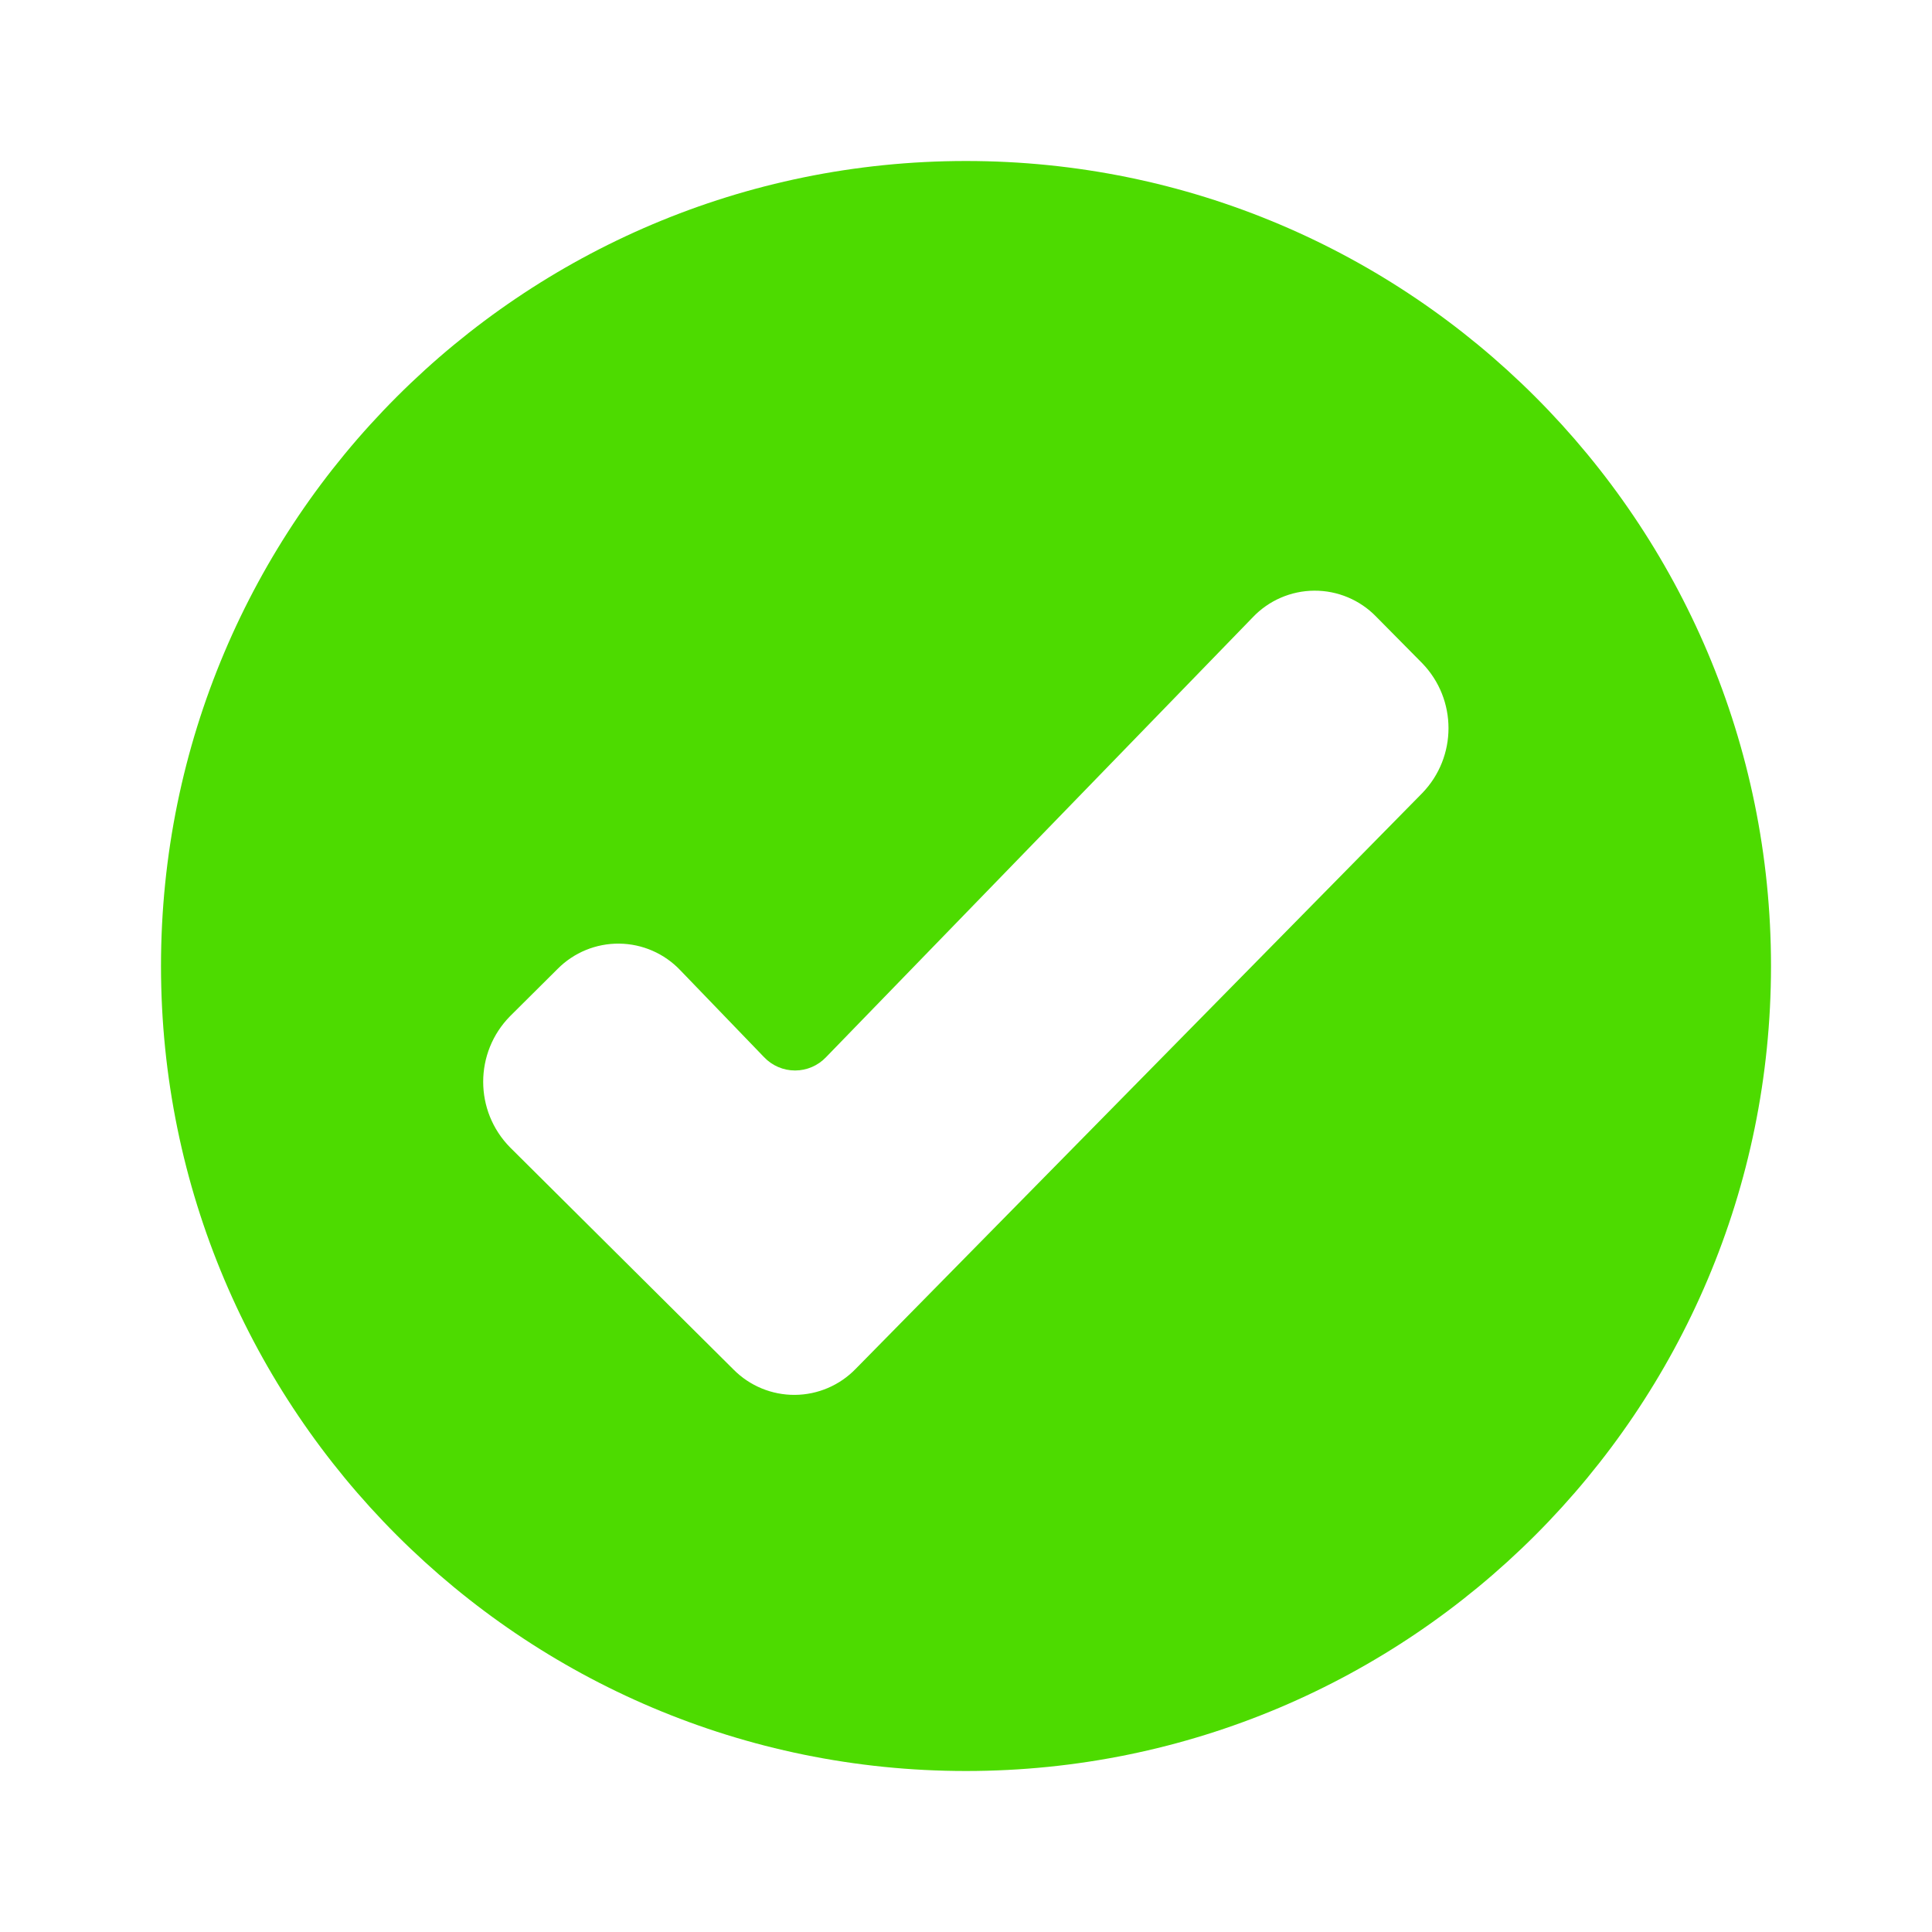
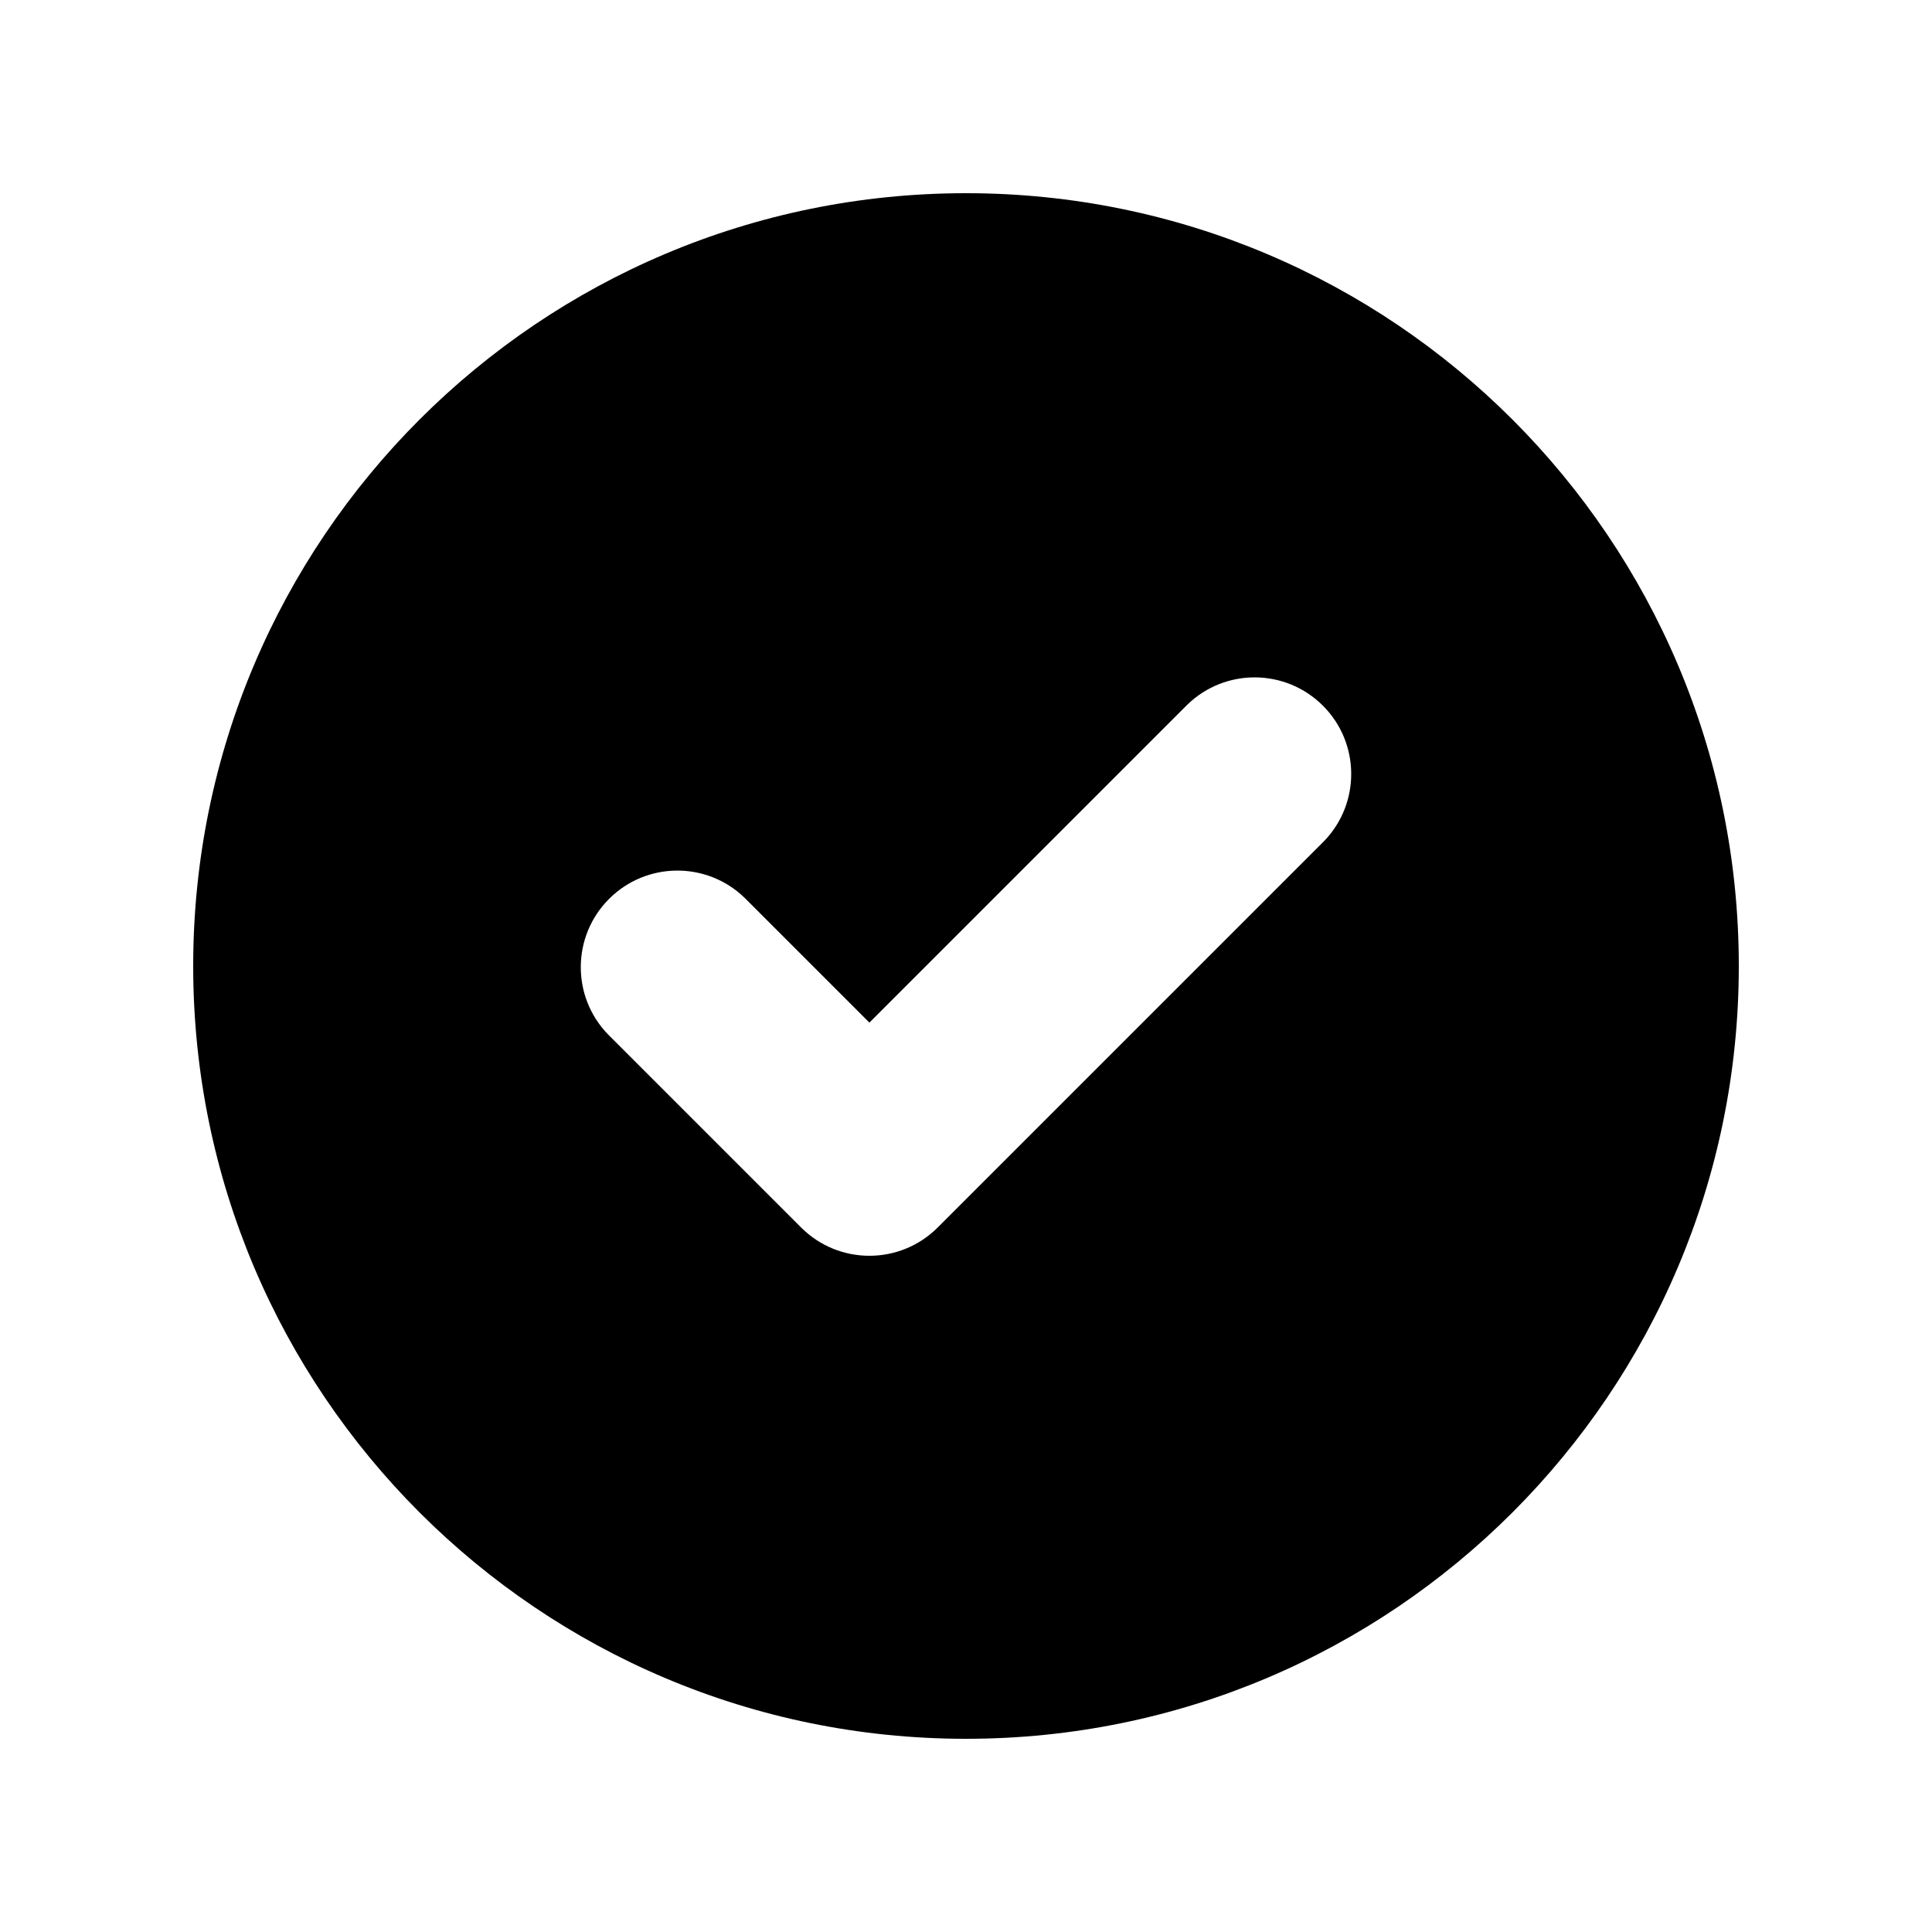
- <svg xmlns="http://www.w3.org/2000/svg" width="800px" height="800px" viewBox="-6 -6 72.00 72.00" fill="#000000">
-   <g id="SVGRepo_bgCarrier" stroke-width="0" transform="translate(0,0), scale(1)" />
-   <g id="SVGRepo_tracerCarrier" stroke-linecap="round" stroke-linejoin="round" stroke="#CCCCCC" stroke-width="0.96" />
-   <g id="SVGRepo_iconCarrier">
-     <defs>
-       <style> .cls-1 { fill: #4ddb00; fill-rule: evenodd; } </style>
-     </defs>
-     <path class="cls-1" d="M800,510a30,30,0,1,1,30-30A30,30,0,0,1,800,510Zm-16.986-23.235a3.484,3.484,0,0,1,0-4.9l1.766-1.756a3.185,3.185,0,0,1,4.574.051l3.12,3.237a1.592,1.592,0,0,0,2.311,0l15.9-16.39a3.187,3.187,0,0,1,4.6-.027L817,468.714a3.482,3.482,0,0,1,0,4.846l-21.109,21.451a3.185,3.185,0,0,1-4.552.03Z" id="check" transform="translate(-770 -450)" />
-   </g>
+ <svg xmlns="http://www.w3.org/2000/svg" class="mt-1 ml-3 h-6 w-6" viewBox="0 0 20 20" fill="oklch(72.3% 0.219 149.579)">
+   <path fill-rule="evenodd" d="M10 18a8 8 0 100-16 8 8 0 000 16zm3.707-9.293a1 1 0 00-1.414-1.414L9 10.586 7.707 9.293a1 1 0 00-1.414 1.414l2 2a1 1 0 001.414 0l4-4z" clip-rule="evenodd" />
</svg>
